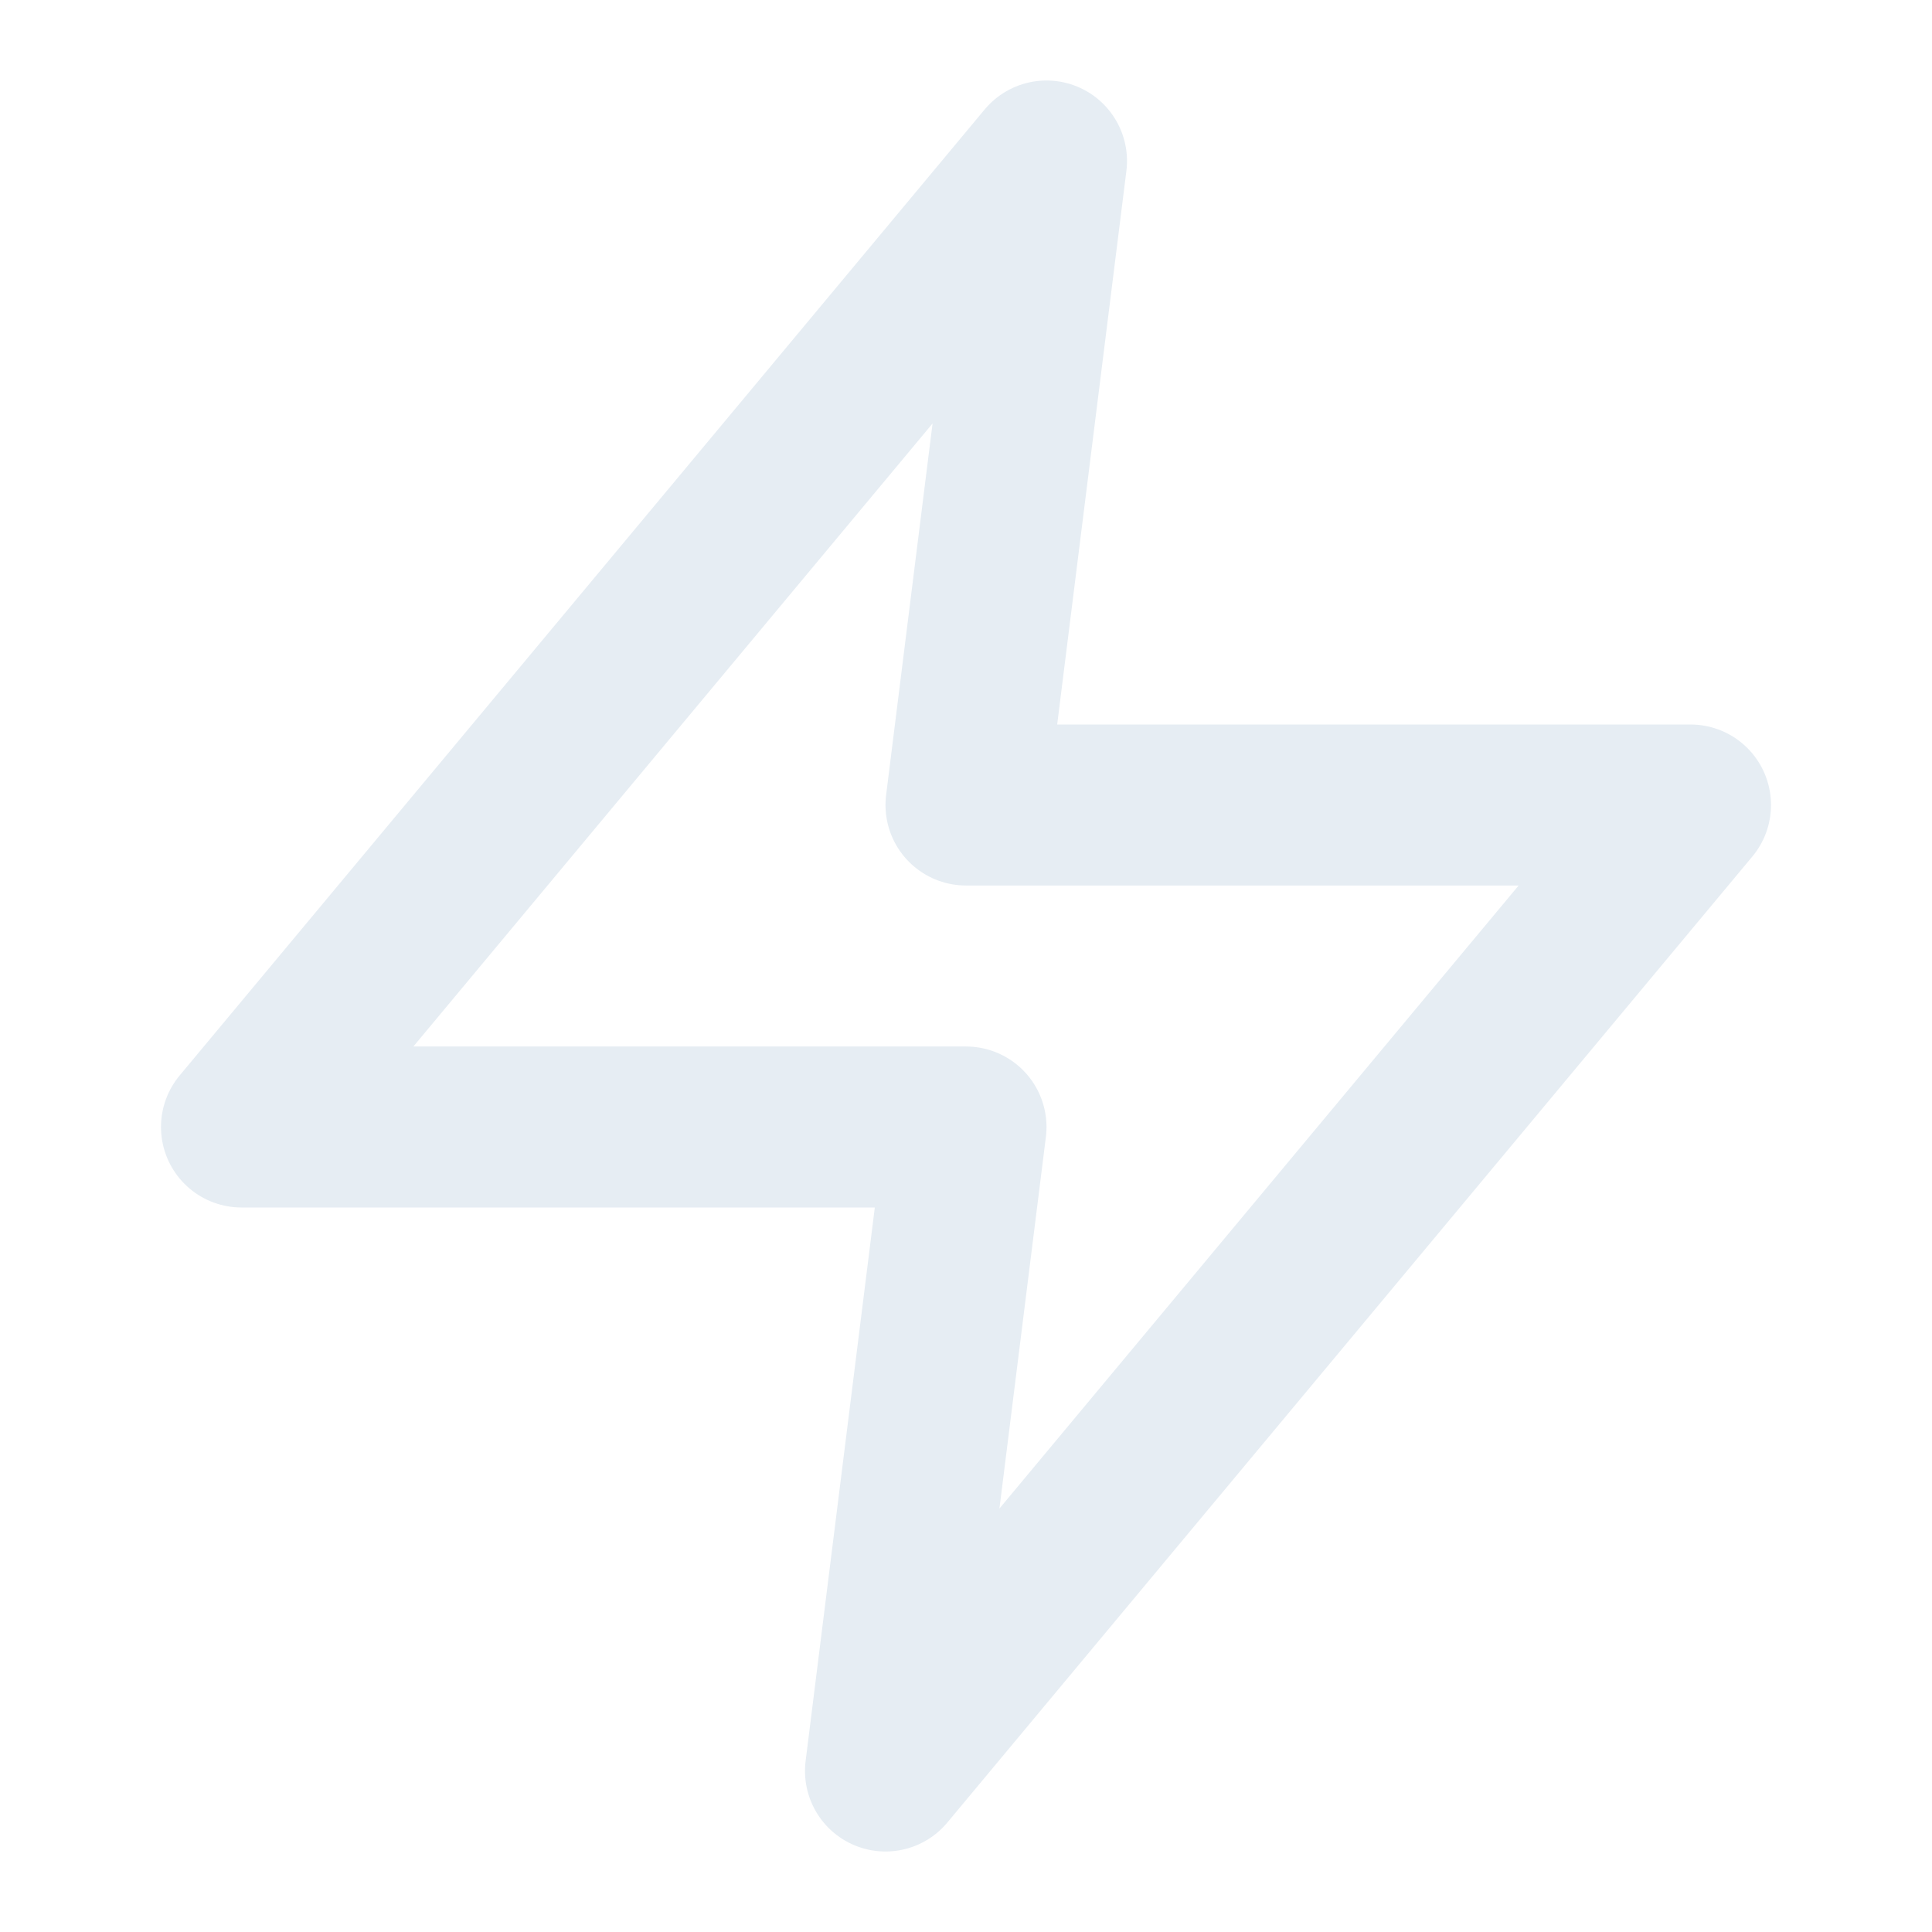
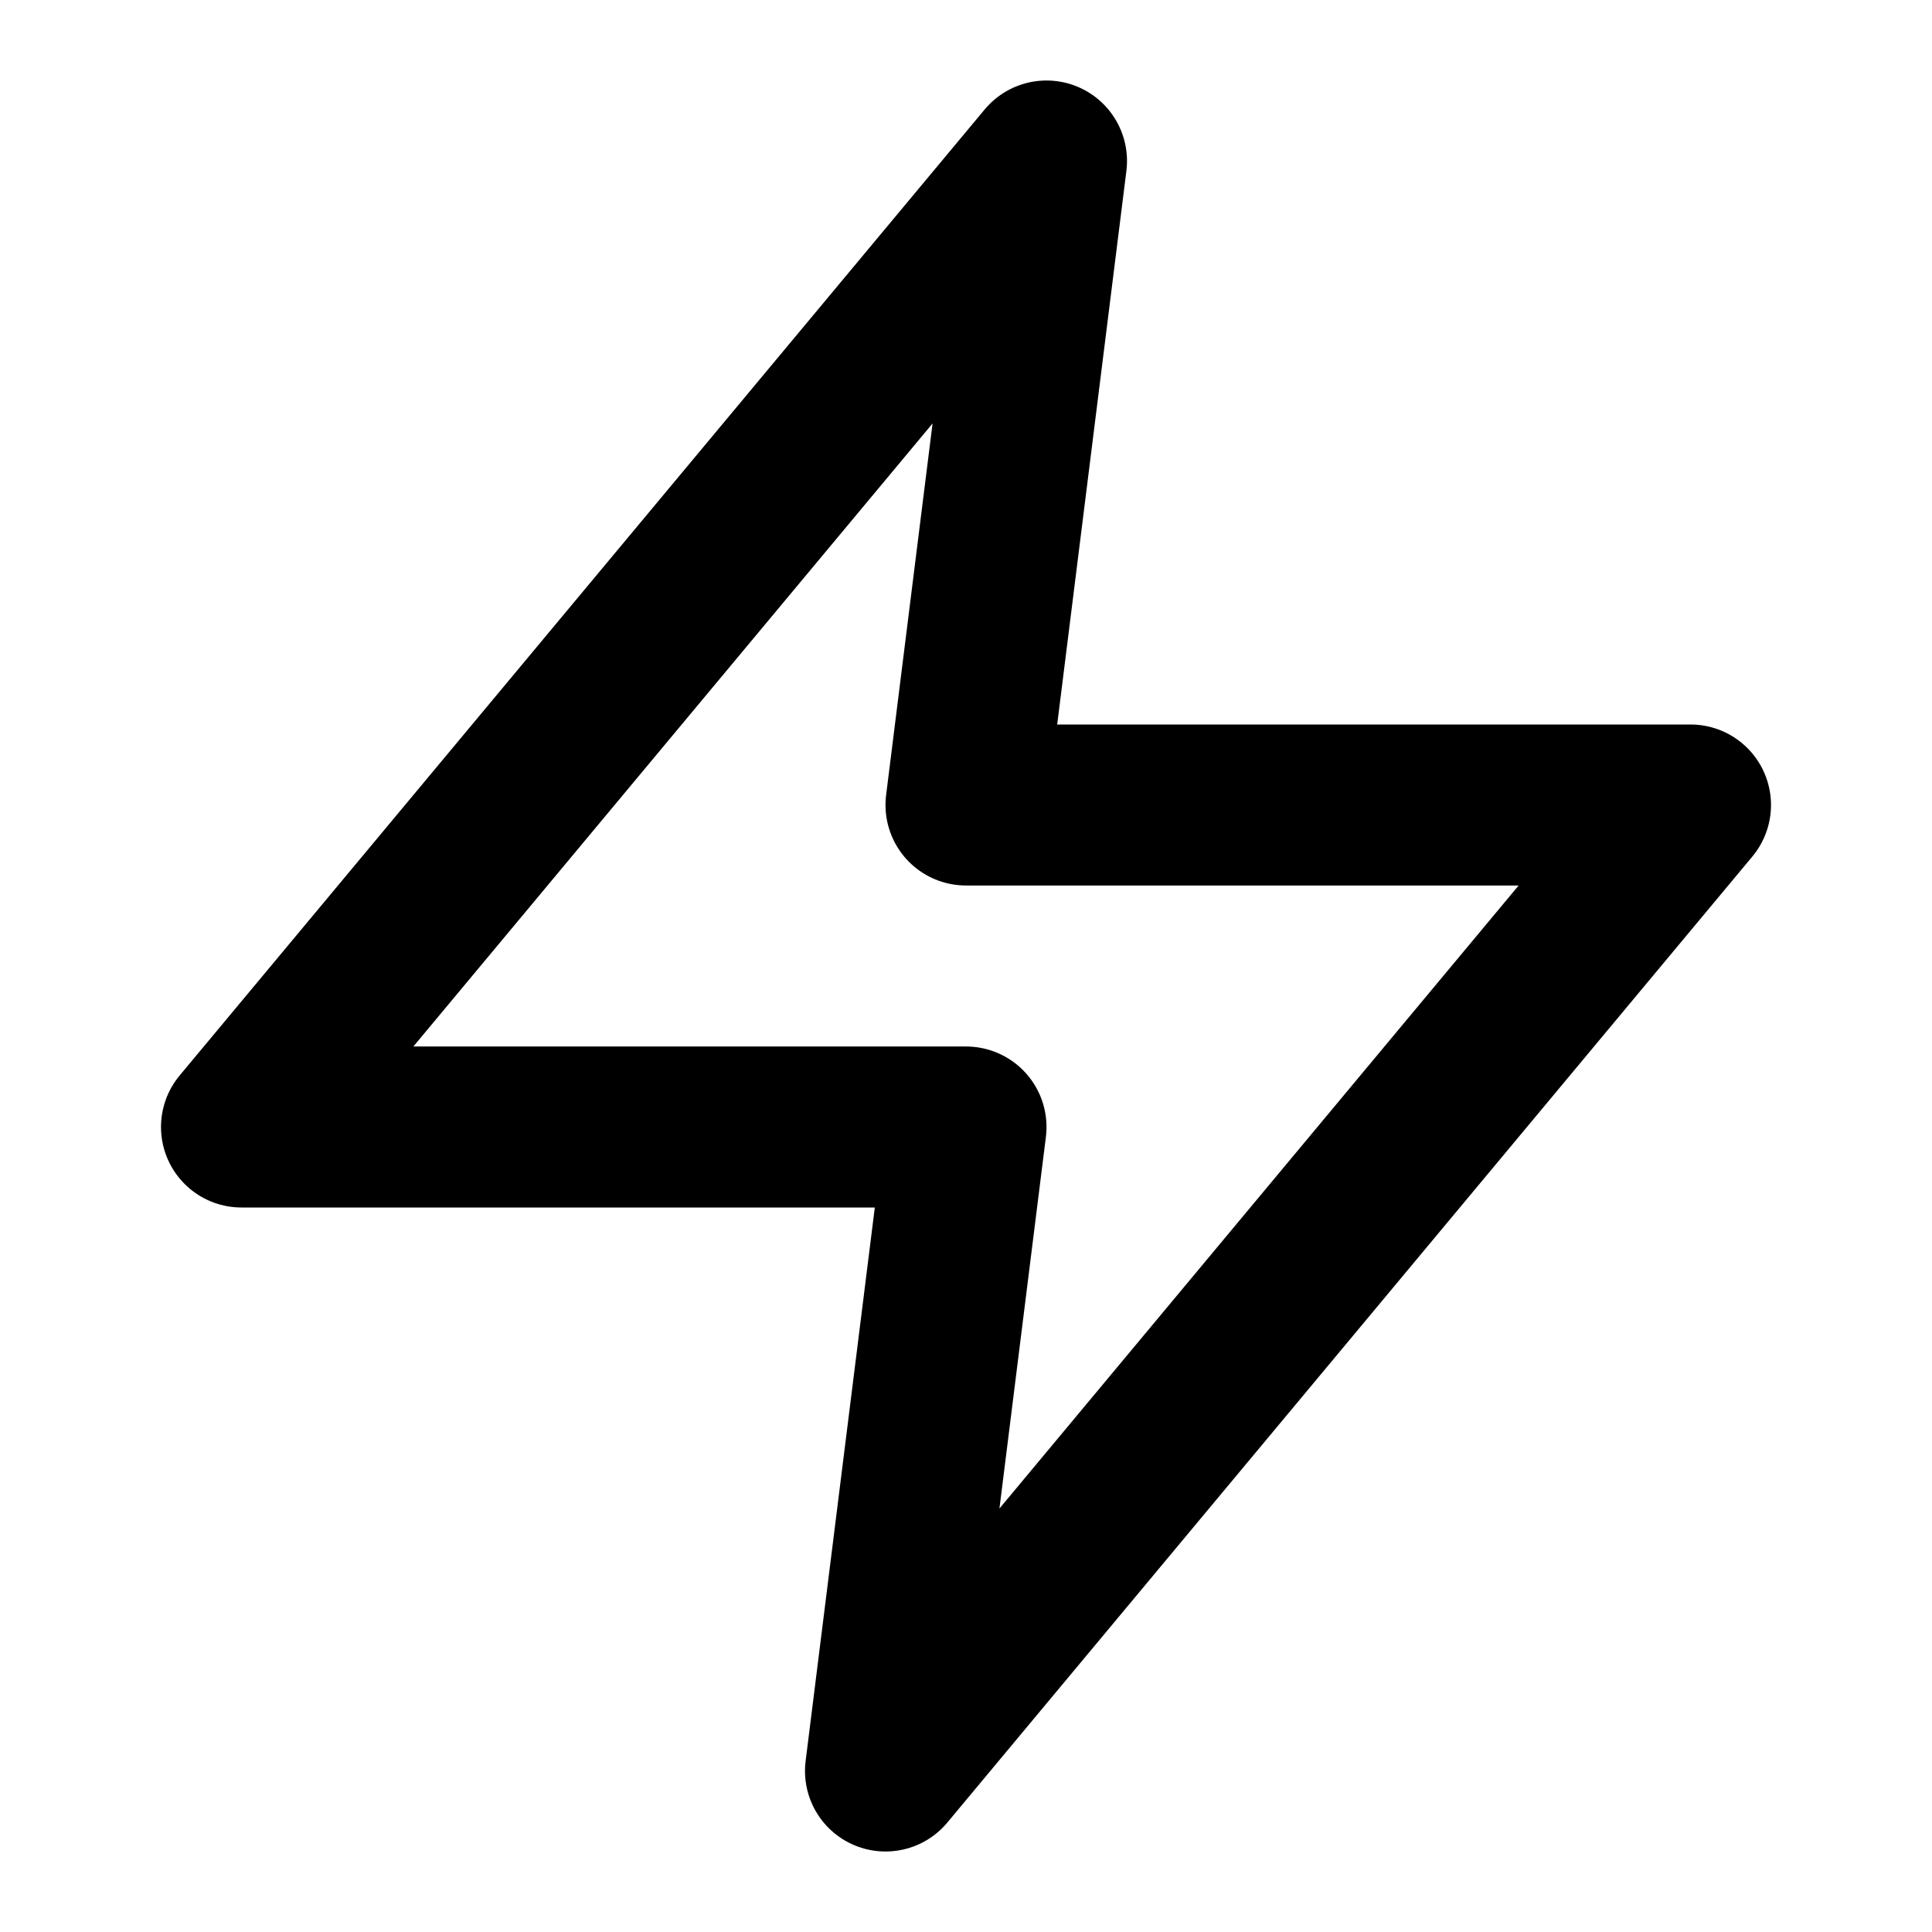
- <svg xmlns="http://www.w3.org/2000/svg" viewBox="0 0 24 24" fill="none" stroke="#E6EDF3" stroke-width="2" stroke-linecap="round" stroke-linejoin="round">
+ <svg xmlns="http://www.w3.org/2000/svg" viewBox="0 0 24 24" fill="none" stroke="currentColor" stroke-width="2" stroke-linecap="round" stroke-linejoin="round">
  <polygon points="13 2 3 14 12 14 11 22 21 10 12 10 13 2" />
</svg>
